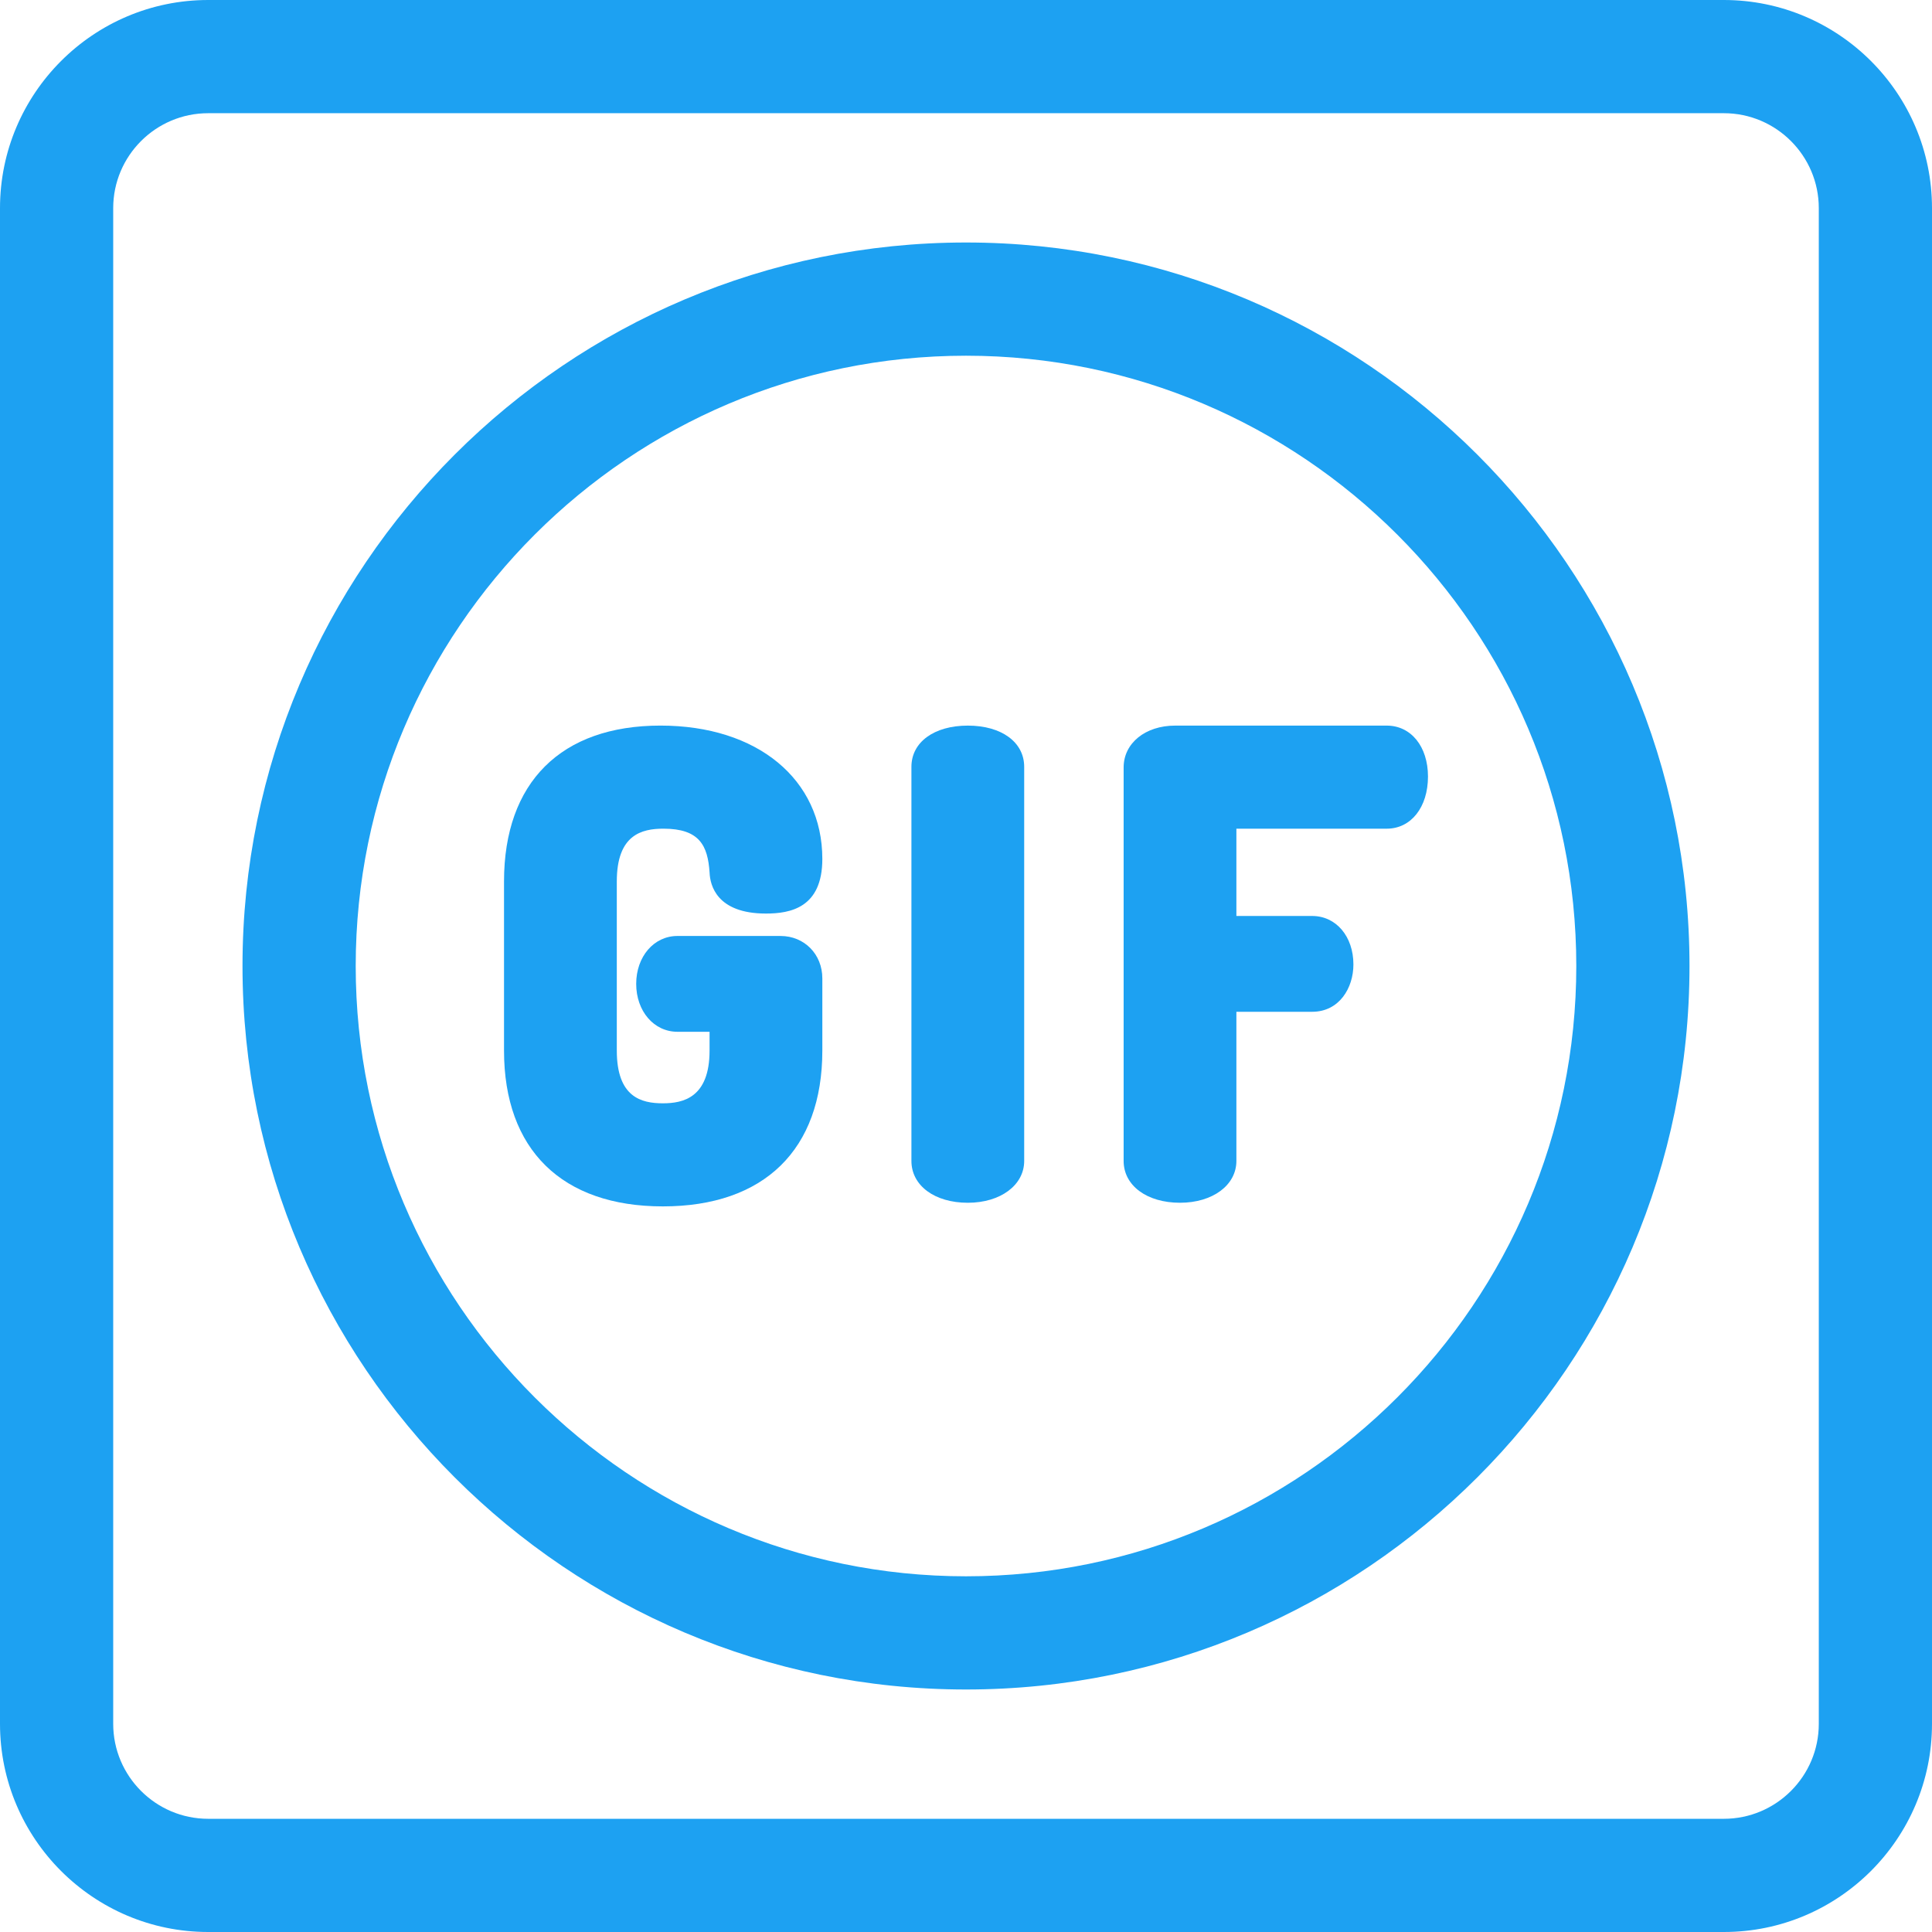
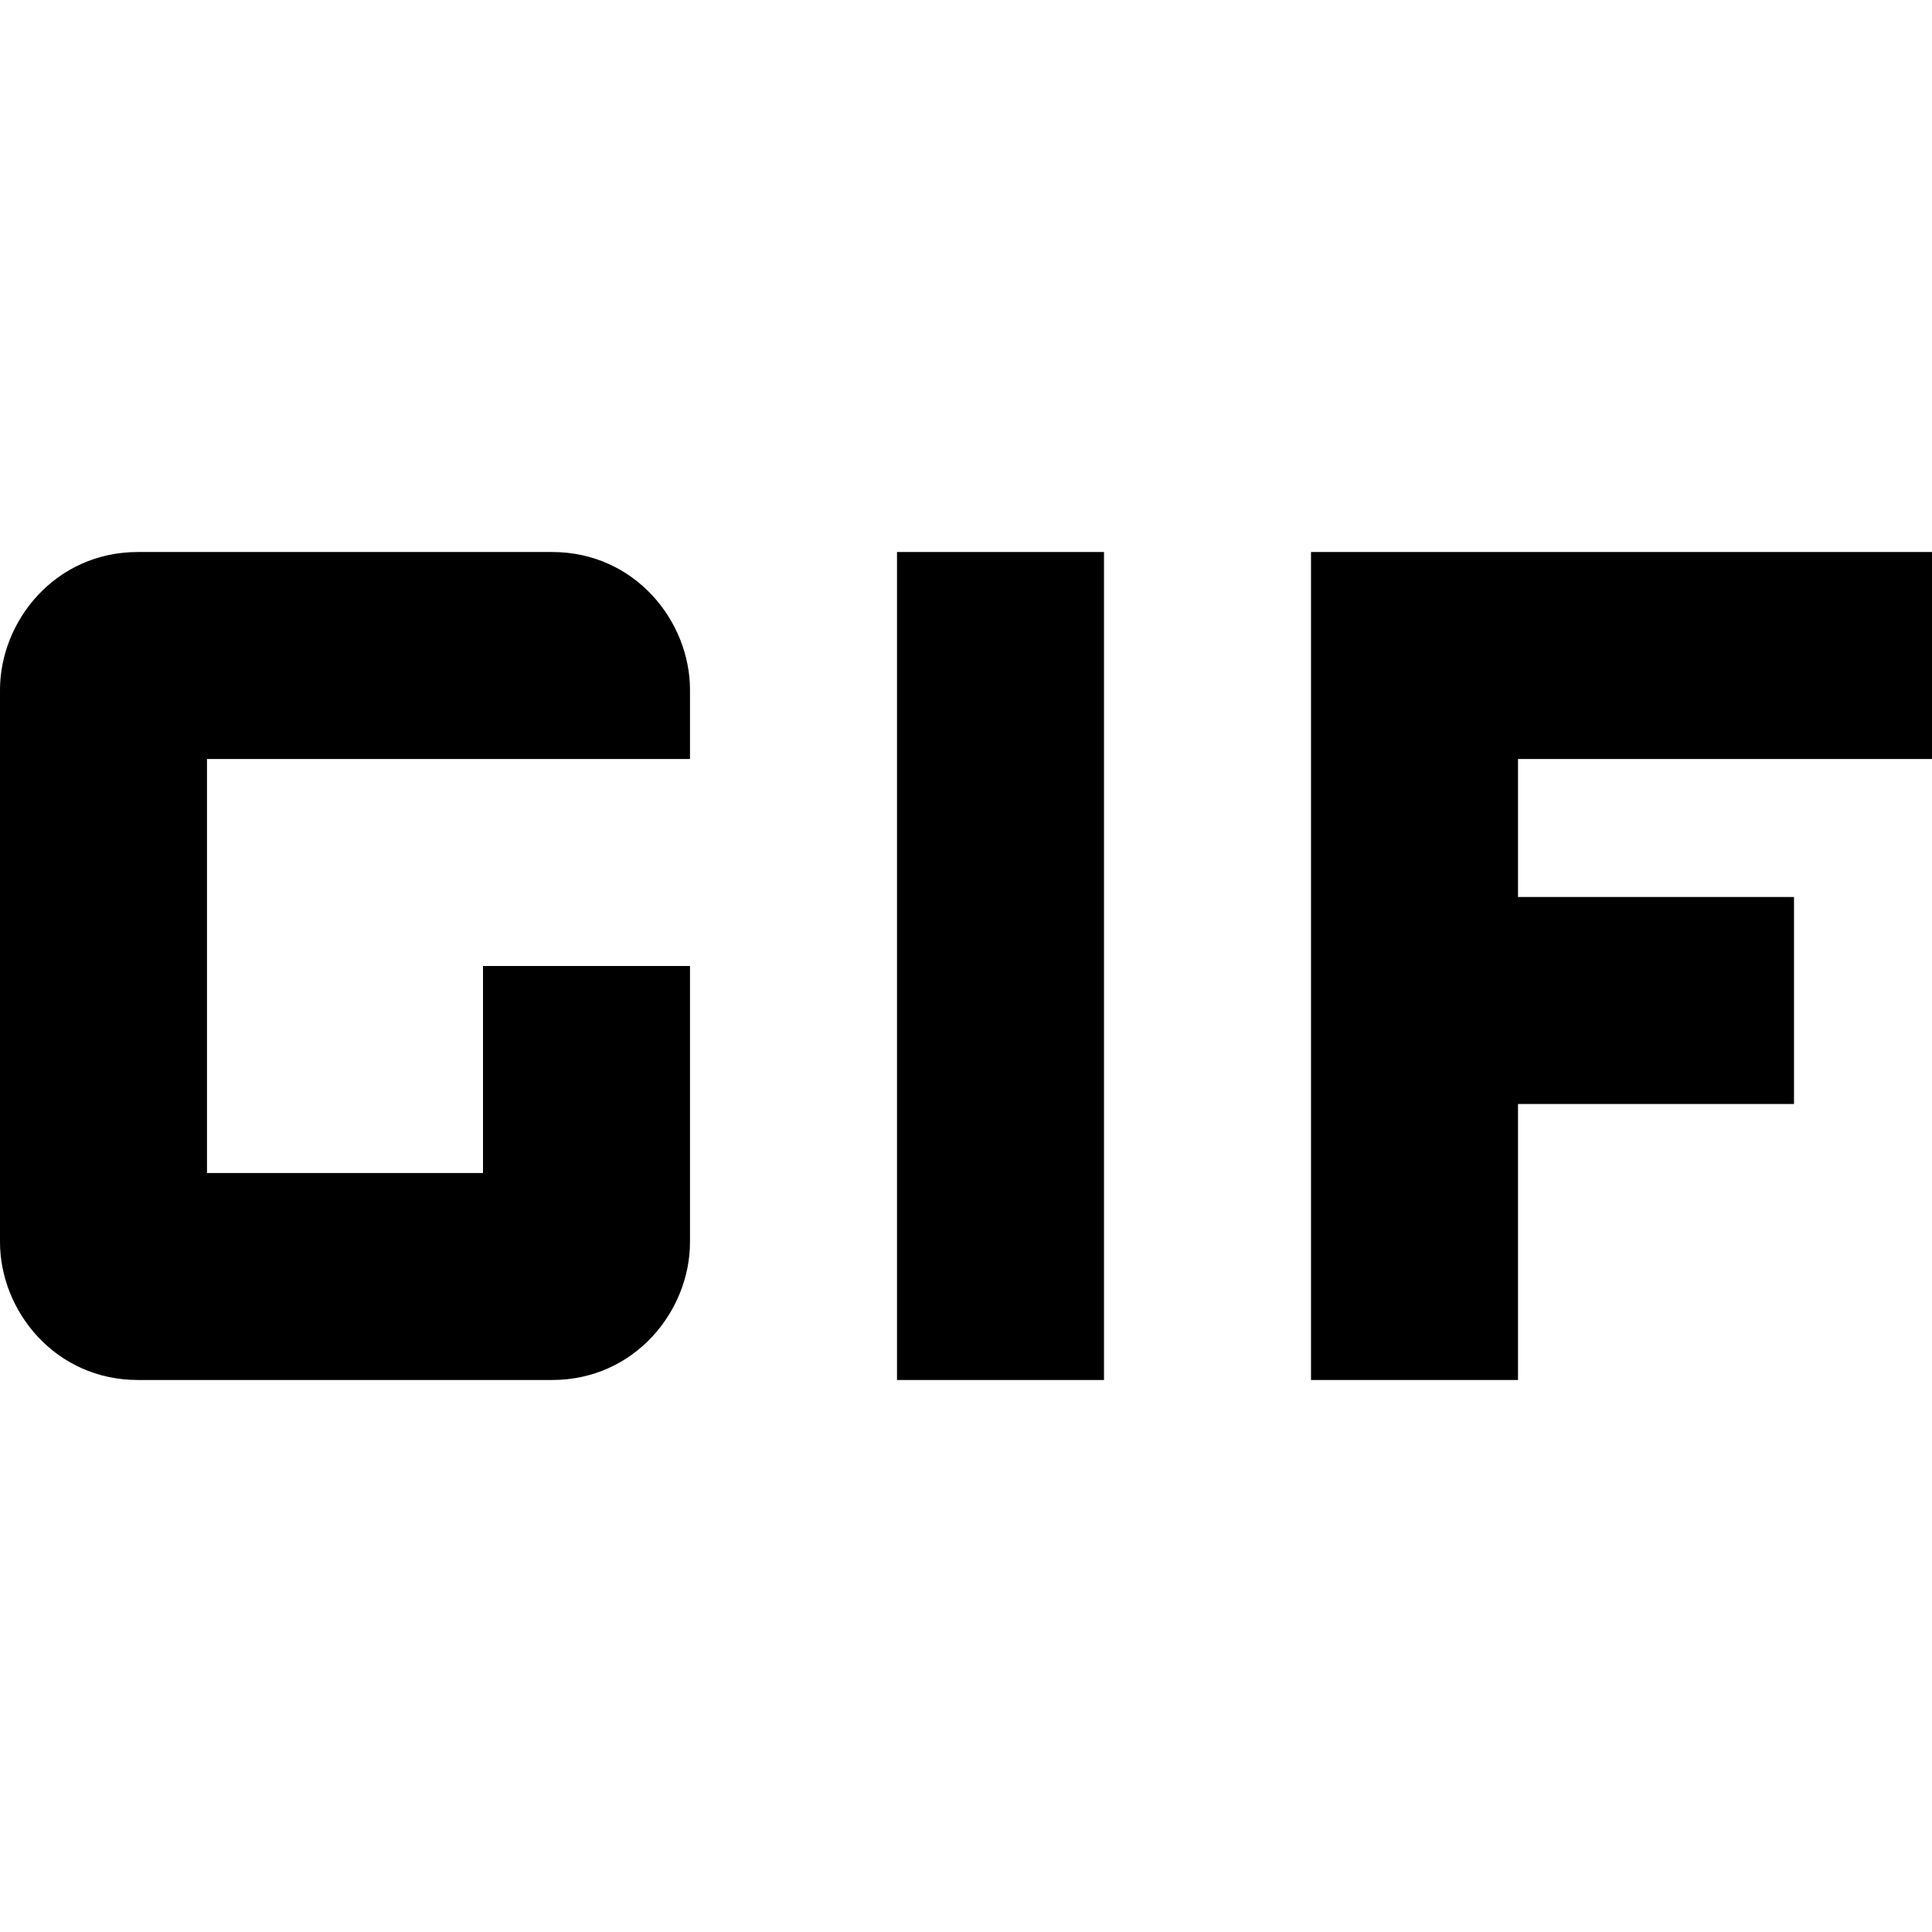
- <svg xmlns="http://www.w3.org/2000/svg" height="512px" viewBox="0 0 512 512" width="512px" class="">
+ <svg xmlns="http://www.w3.org/2000/svg" version="1.1" id="Capa_1" x="0px" y="0px" viewBox="0 0 512 512" style="enable-background:new 0 0 512 512;" xml:space="preserve">
  <g>
-     <path d="m456.836 0h-401.668c-30.422 0-55.168 24.746-55.168 55.164v401.668c0 30.422 24.746 55.168 55.168 55.168h401.668c30.418 0 55.164-24.746 55.164-55.168v-401.668c0-30.418-24.746-55.164-55.164-55.164zm25.164 456.832c0 13.879-11.289 25.168-25.164 25.168h-401.668c-13.879 0-25.168-11.289-25.168-25.168v-401.668c0-13.875 11.289-25.164 25.168-25.164h401.668c13.875 0 25.164 11.289 25.164 25.164zm0 0" data-original="#000000" class="active-path" data-old_color="#000000" fill="#1DA1F2" />
-     <path d="m175.828 219.609c9.527 0 11.746 4.449 12.219 11.633.129 3.332 1.879 10.859 14.938 10.859 6.414 0 14.941-1.5 14.941-14.461 0-21.145-17.242-35.352-42.902-35.352-26.344 0-41.453 15.055-41.453 41.297v44.828c0 26.242 15.344 41.293 42.098 41.293 26.855 0 42.258-15.051 42.258-41.293v-19.121c0-6.414-4.766-11.25-11.086-11.25h-27.316c-6.23 0-10.926 5.457-10.926 12.695s4.695 12.695 10.926 12.695h8.516v4.98c0 12.527-7.059 13.977-12.371 13.977-5.684 0-12.211-1.59-12.211-13.977v-44.832c0-12.387 6.609-13.973 12.371-13.973zm0 0" data-original="#000000" class="active-path" data-old_color="#000000" fill="#1DA1F2" />
-     <path d="m256.48 192.293c-8.938 0-14.945 4.391-14.945 10.926v104.441c0 6.527 6.148 11.086 14.945 11.086 8.66 0 14.941-4.664 14.941-11.086v-104.441c.004-6.535-6.004-10.926-14.941-10.926zm0 0" data-original="#000000" class="active-path" data-old_color="#000000" fill="#1DA1F2" />
-     <path d="m311.43 192.293c-7.914 0-13.656 4.66-13.656 11.086v104.277c0 6.527 6.141 11.086 14.941 11.086 8.66 0 14.941-4.66 14.941-11.086v-39.523h20.082c7.176 0 10.93-6.305 10.93-12.535 0-7.449-4.598-12.855-10.93-12.855h-20.082v-23.133h39.848c6.434 0 10.926-5.684 10.926-13.82 0-7.945-4.492-13.496-10.926-13.496zm0 0" data-original="#000000" class="active-path" data-old_color="#000000" fill="#1DA1F2" />
-     <path d="m256 64.266c-105.723 0-191.734 86.012-191.734 191.734s86.012 191.734 191.734 191.734 191.734-86.012 191.734-191.734-86.012-191.734-191.734-191.734zm0 353.469c-89.18 0-161.734-72.555-161.734-161.734s72.555-161.734 161.734-161.734 161.734 72.555 161.734 161.734-72.555 161.734-161.734 161.734zm0 0" data-original="#000000" class="active-path" data-old_color="#000000" fill="#1DA1F2" />
+     <g>
+       <g>
+         <path d="M146.286,146.286H36.571C14.629,146.286,0,164.571,0,182.857v146.286c0,18.286,14.629,36.571,36.571,36.571h109.714     c21.943,0,36.571-18.286,36.571-36.571V256H128v54.857H54.857V201.143h128v-18.286     C182.857,164.571,168.229,146.286,146.286,146.286z" />
+         <polygon points="512,201.143 512,146.286 347.429,146.286 347.429,365.714 402.286,365.714 402.286,292.571 475.429,292.571      475.429,237.714 402.286,237.714 402.286,201.143    " />
+         <rect x="237.714" y="146.286" width="54.857" height="219.429" />
+       </g>
+     </g>
  </g>
</svg>
